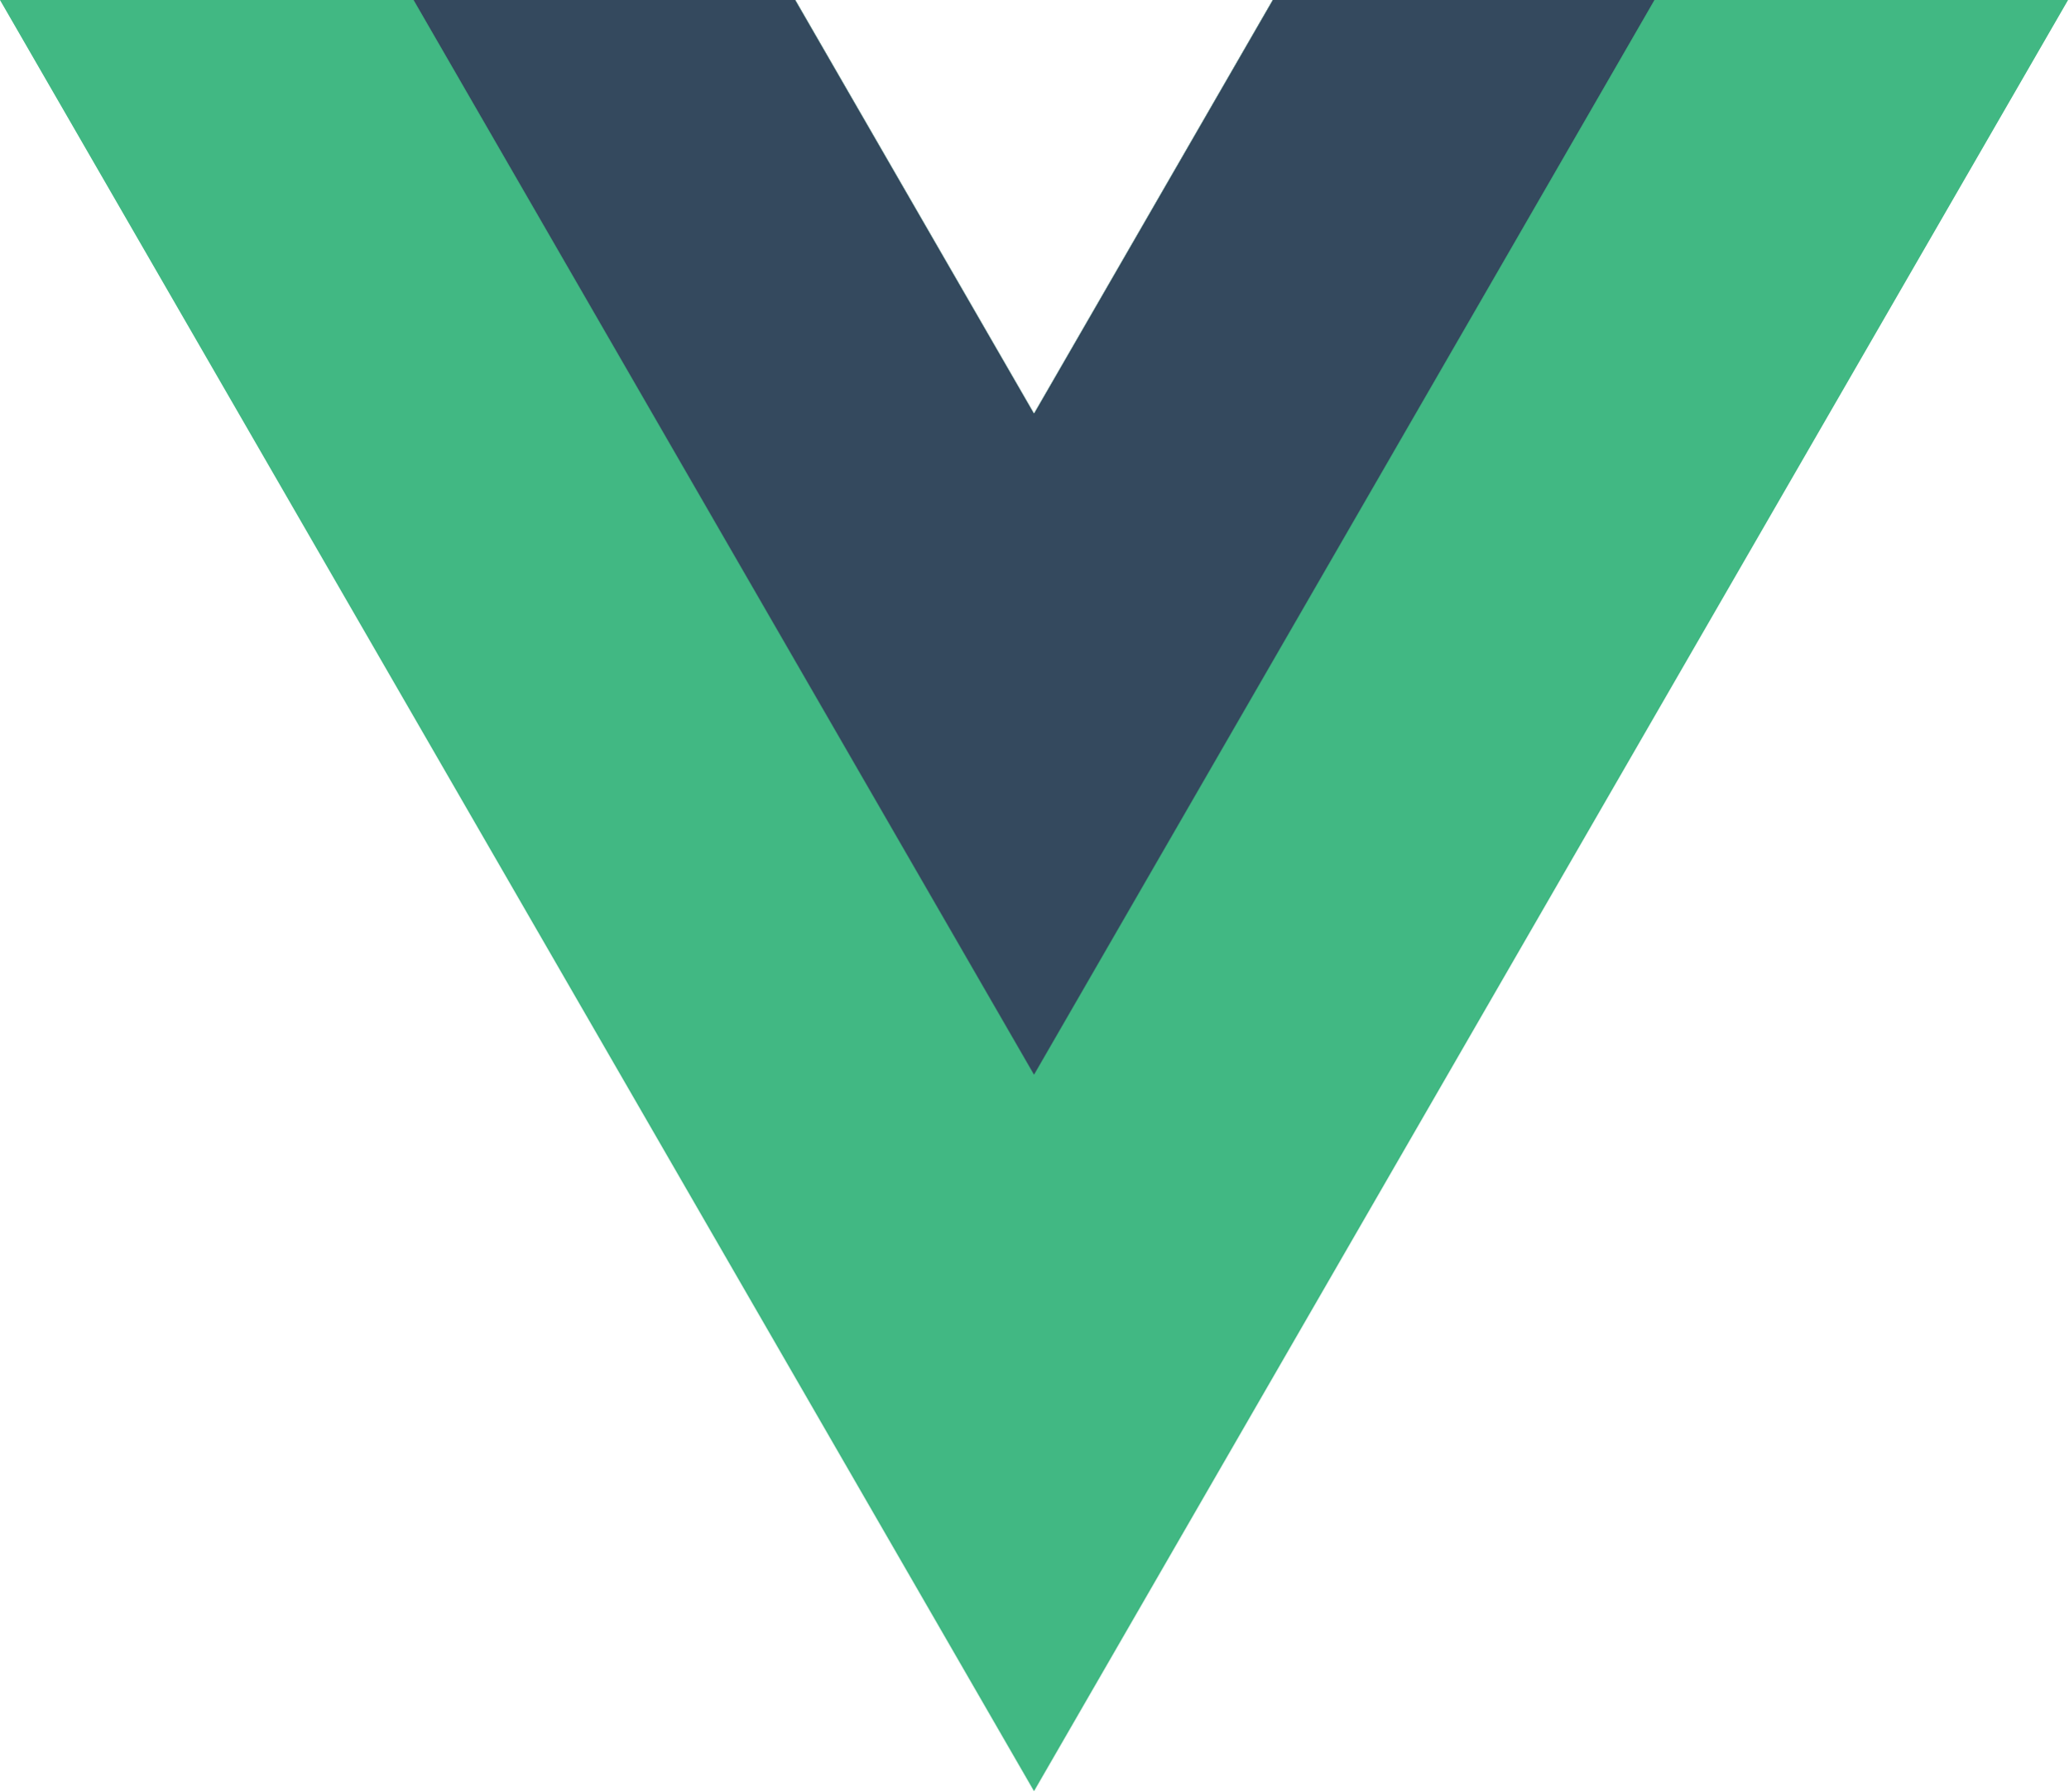
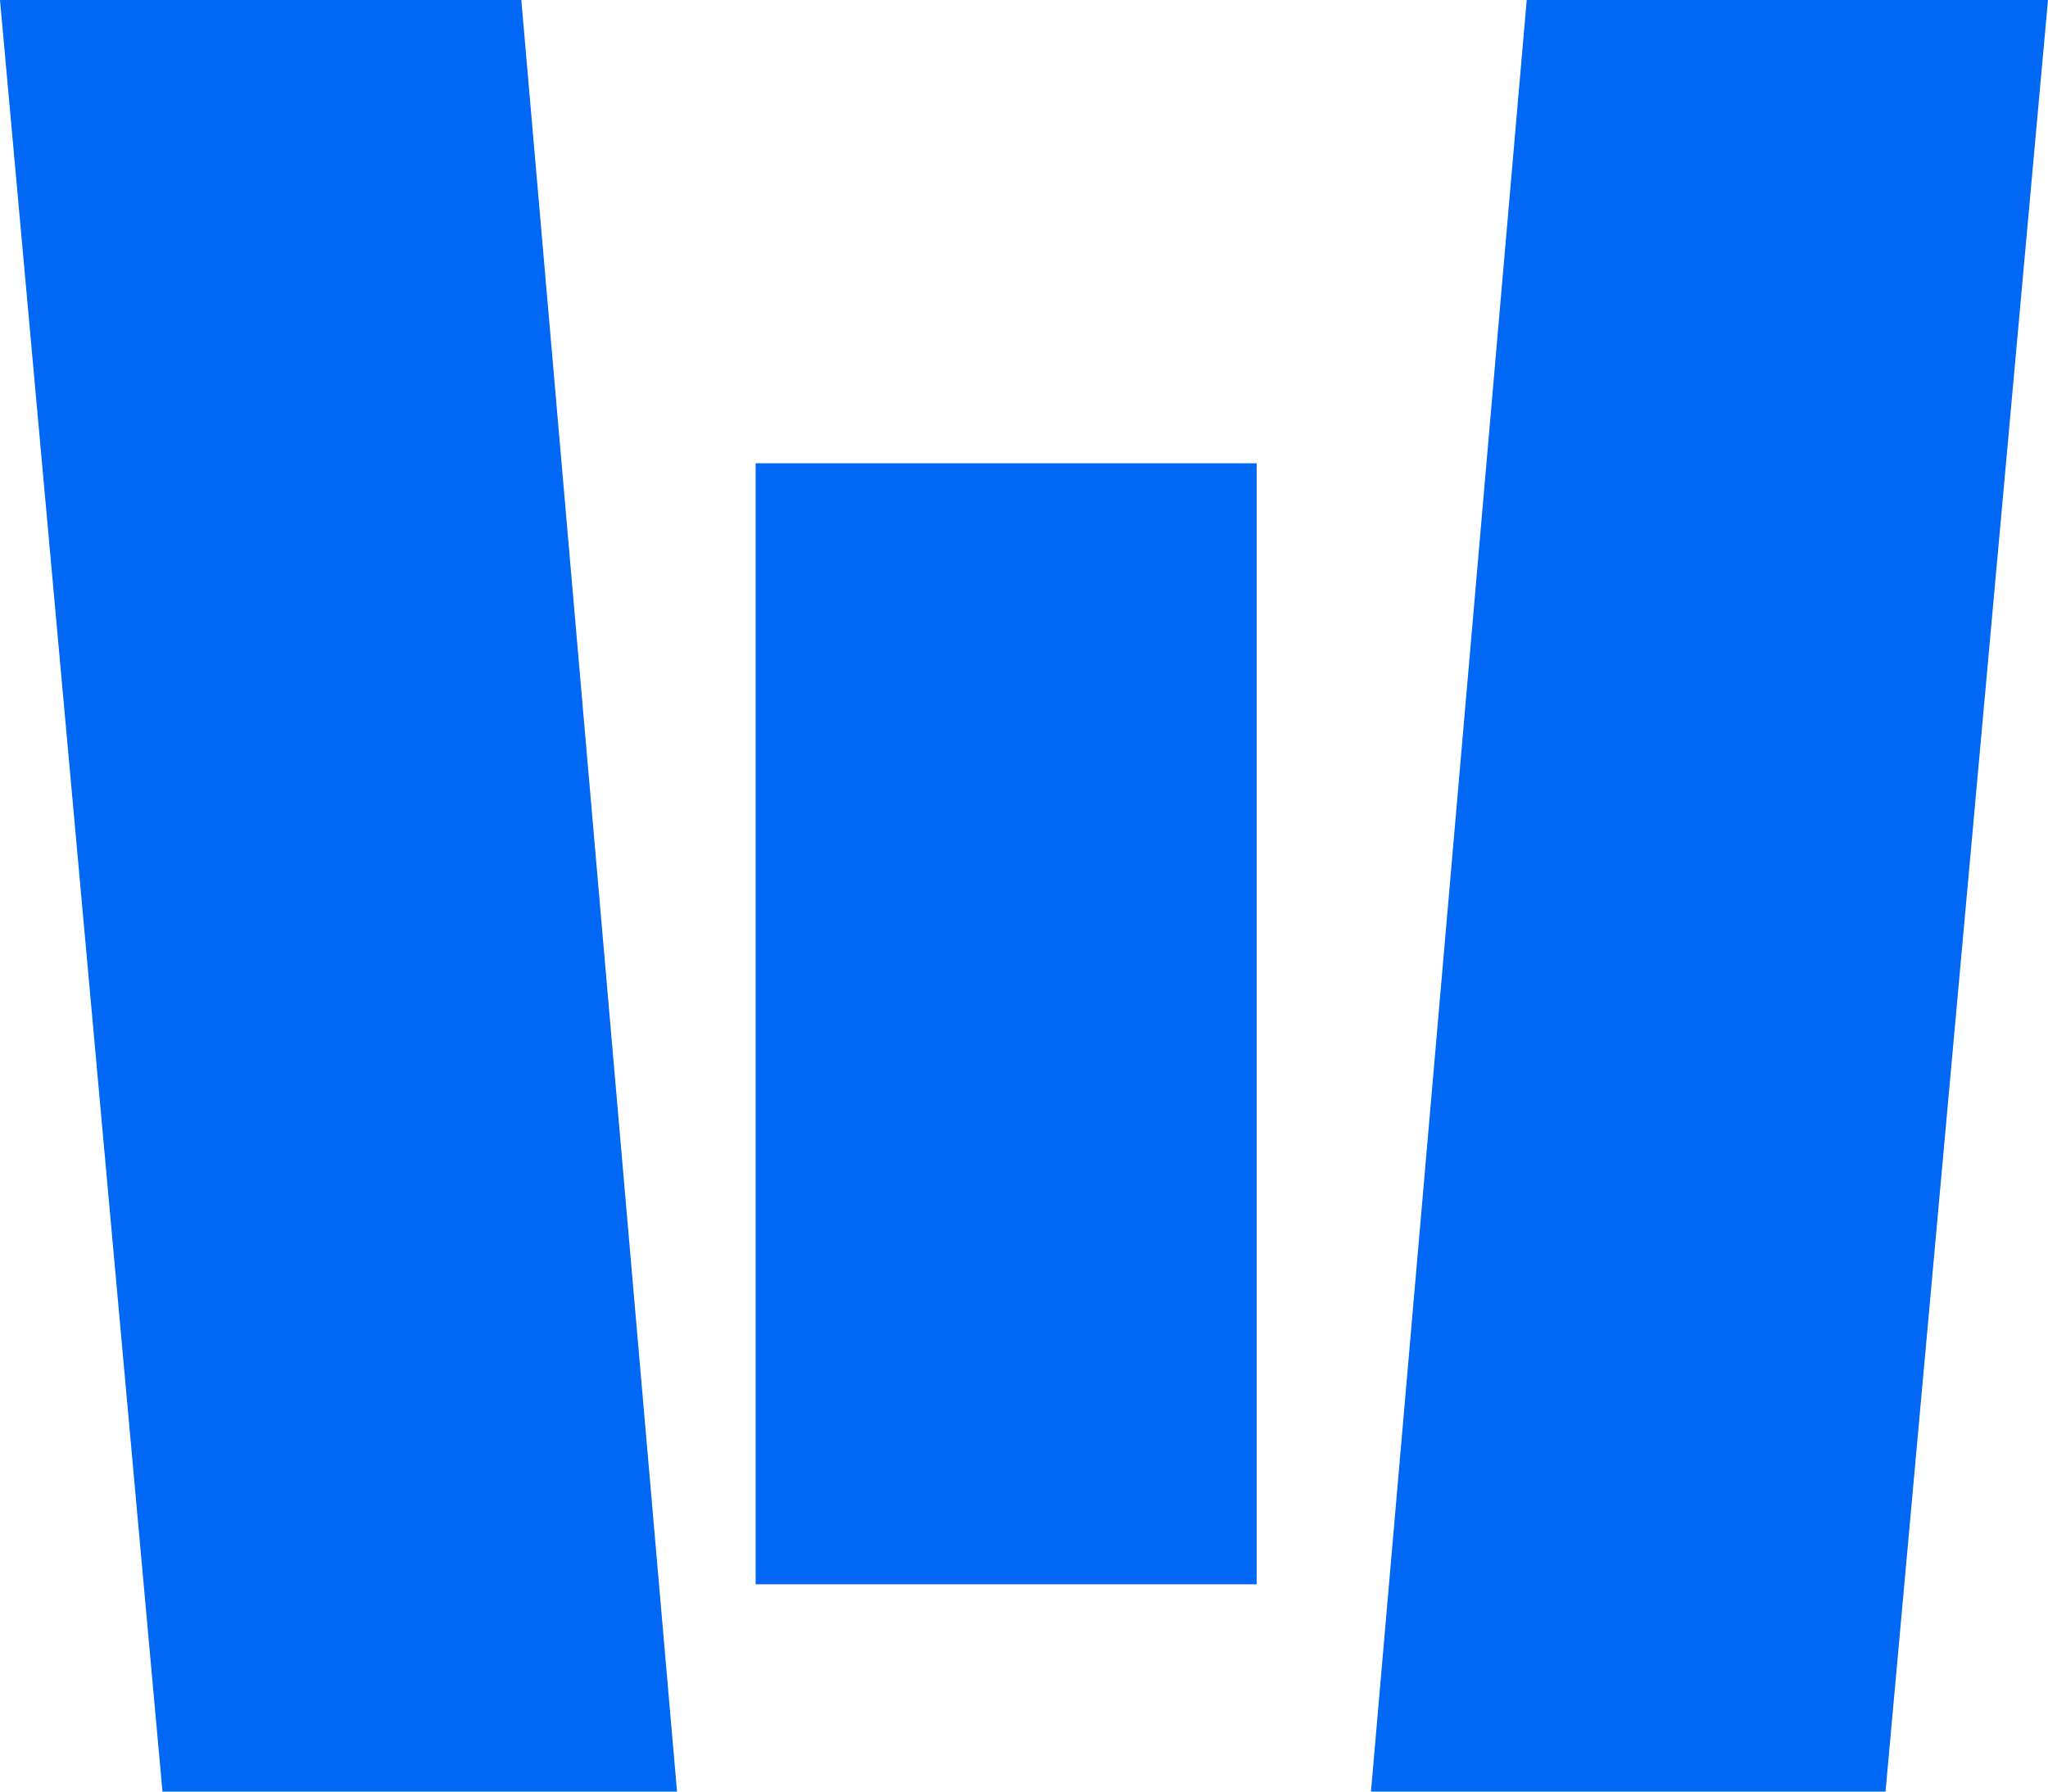
- <svg xmlns="http://www.w3.org/2000/svg" viewBox="0 0 261.76 226.69">
-   <path d="M161.096.001l-30.225 52.351L100.647.001H-.005l130.877 226.688L261.749.001z" fill="#41b883" />
-   <path d="M161.096.001l-30.225 52.351L100.647.001H52.346l78.526 136.01L209.398.001z" fill="#34495e" />
+ <svg xmlns="http://www.w3.org/2000/svg" version="1.1" id="图层_1" x="0px" y="0px" viewBox="0 0 453.54 396.85" style="enable-background:new 0 0 453.54 396.85;" xml:space="preserve">
+   <style type="text/css"> .st0{fill:#0168f5;} </style>
+   <g>
+     <rect x="167.34" y="102.62" class="st0" width="110.95" height="248.31" />
+     <g>
+       <polygon class="st0" points="0,0 115.45,0 149.93,396.85 35.98,396.85 " />
+       <polygon class="st0" points="453.54,0 338.1,0 303.61,396.85 417.56,396.85 " />
+     </g>
+   </g>
</svg>
